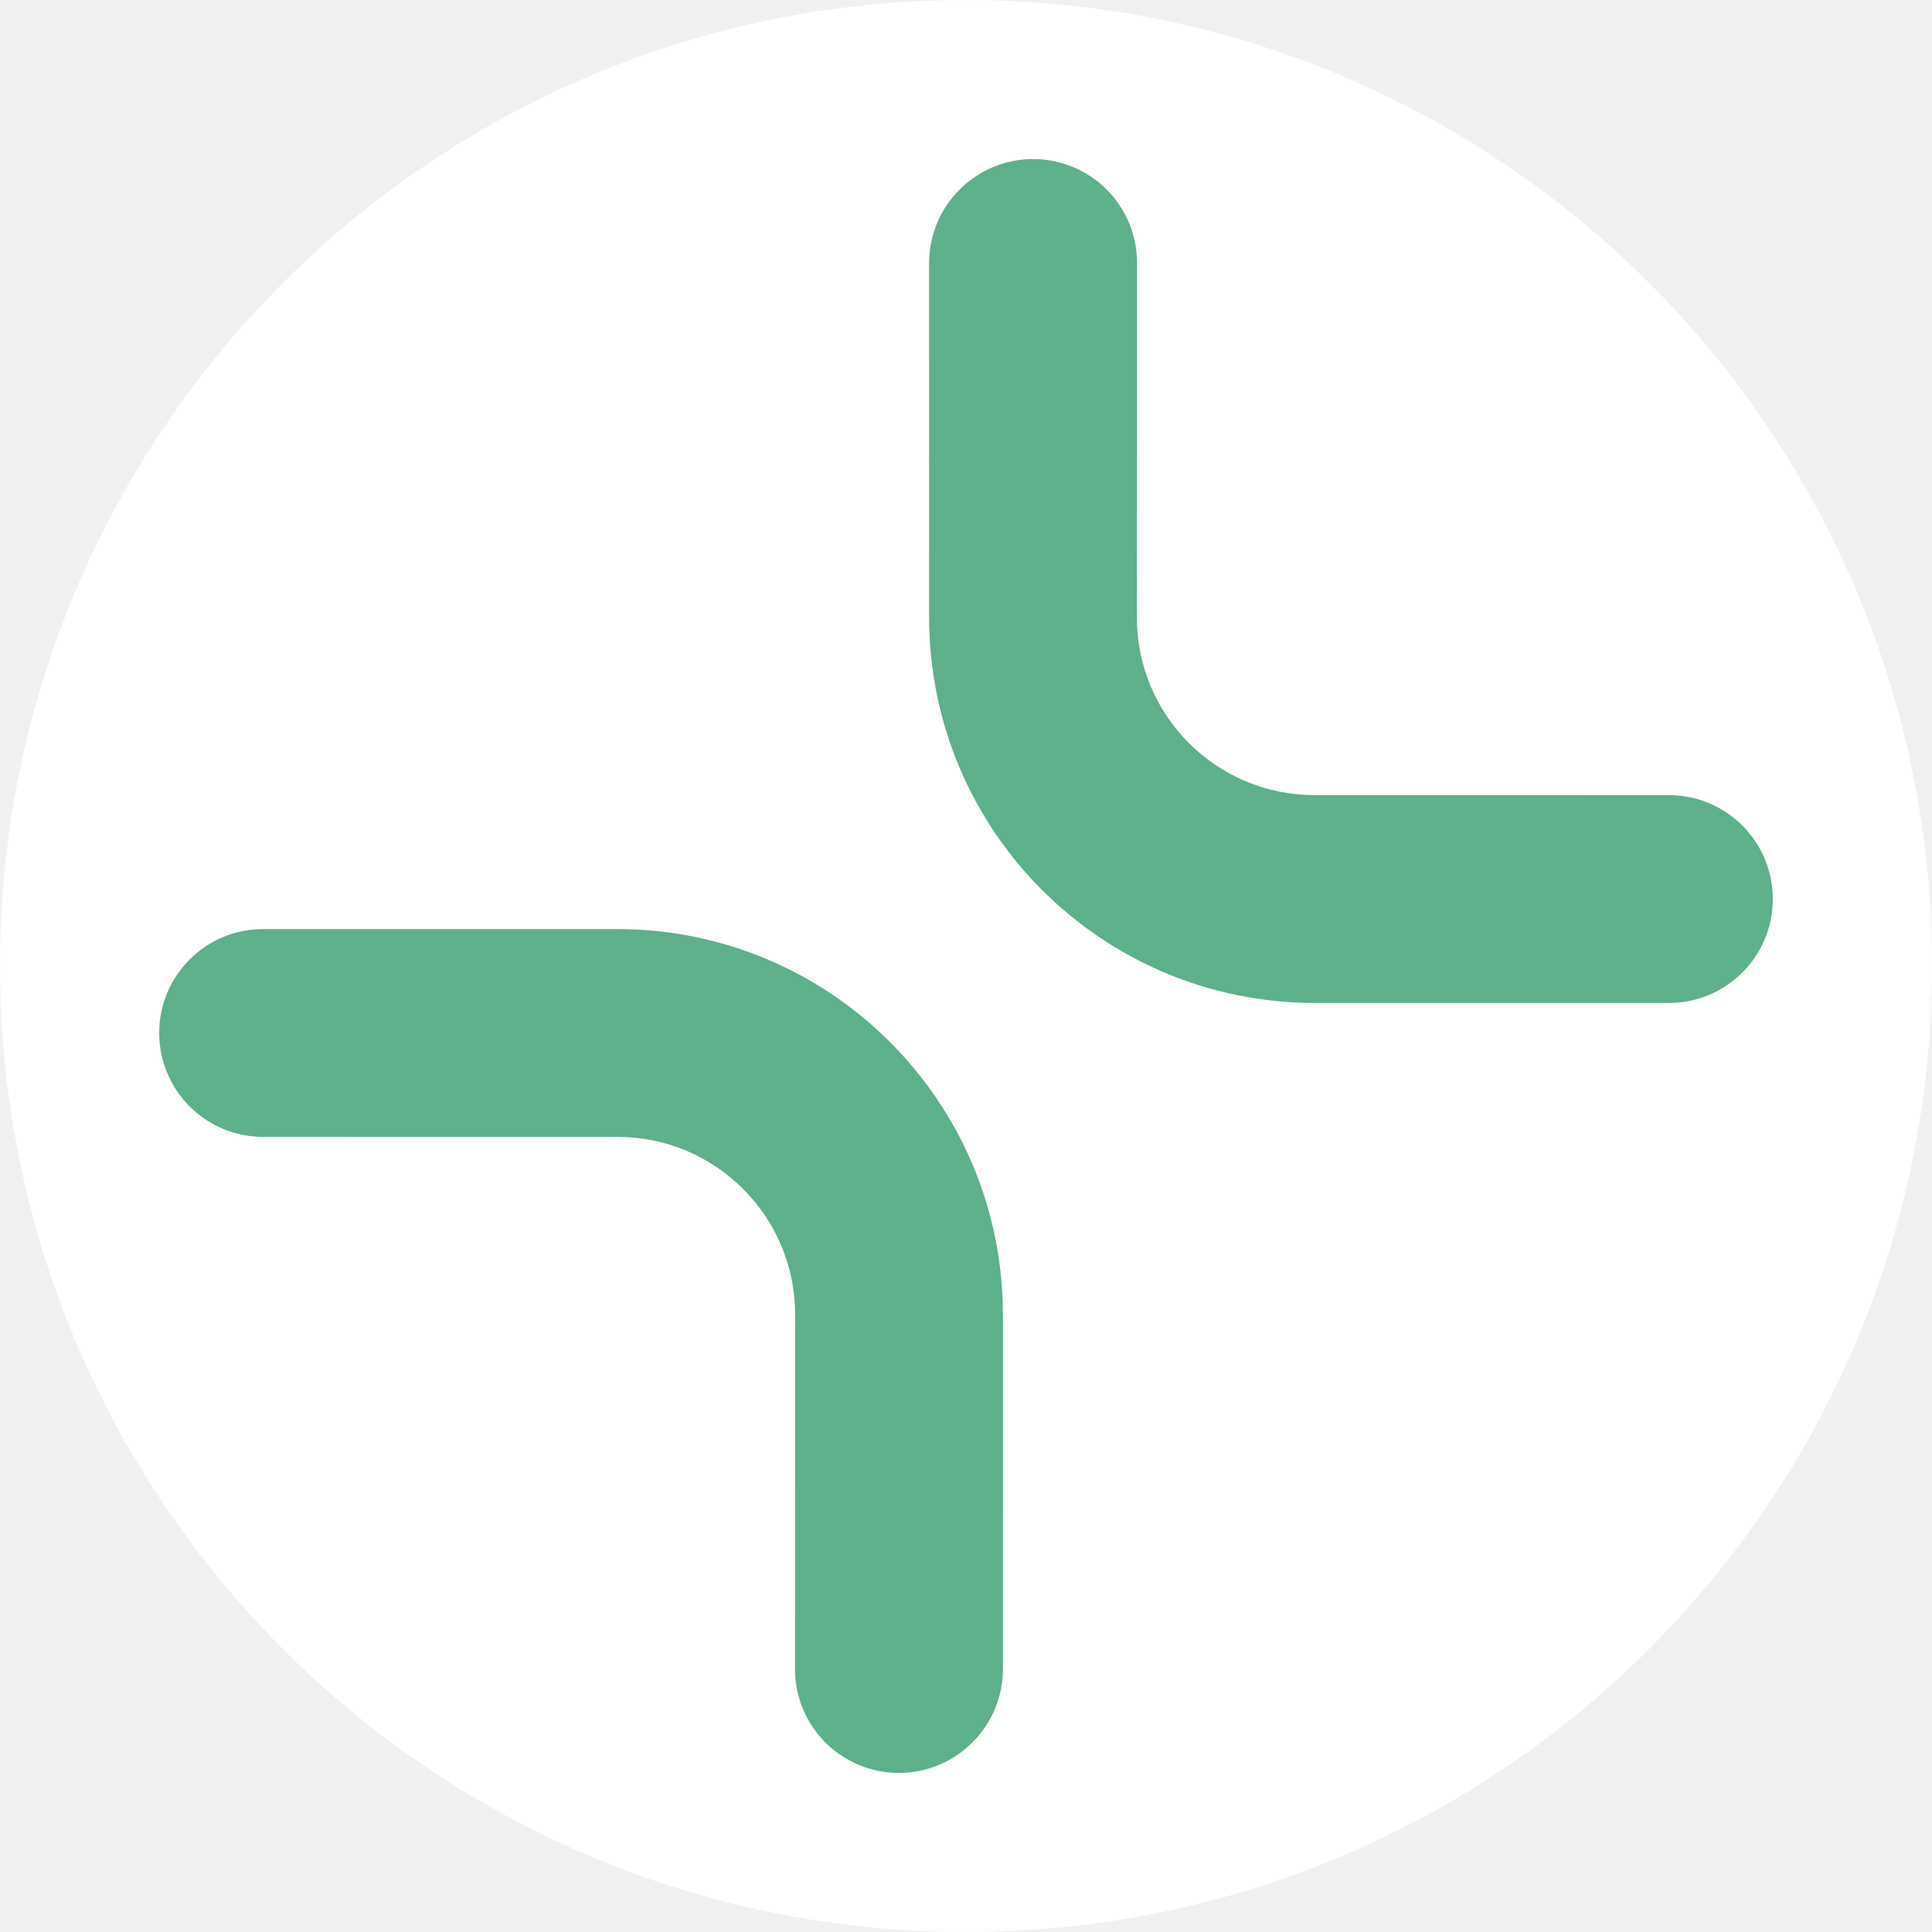
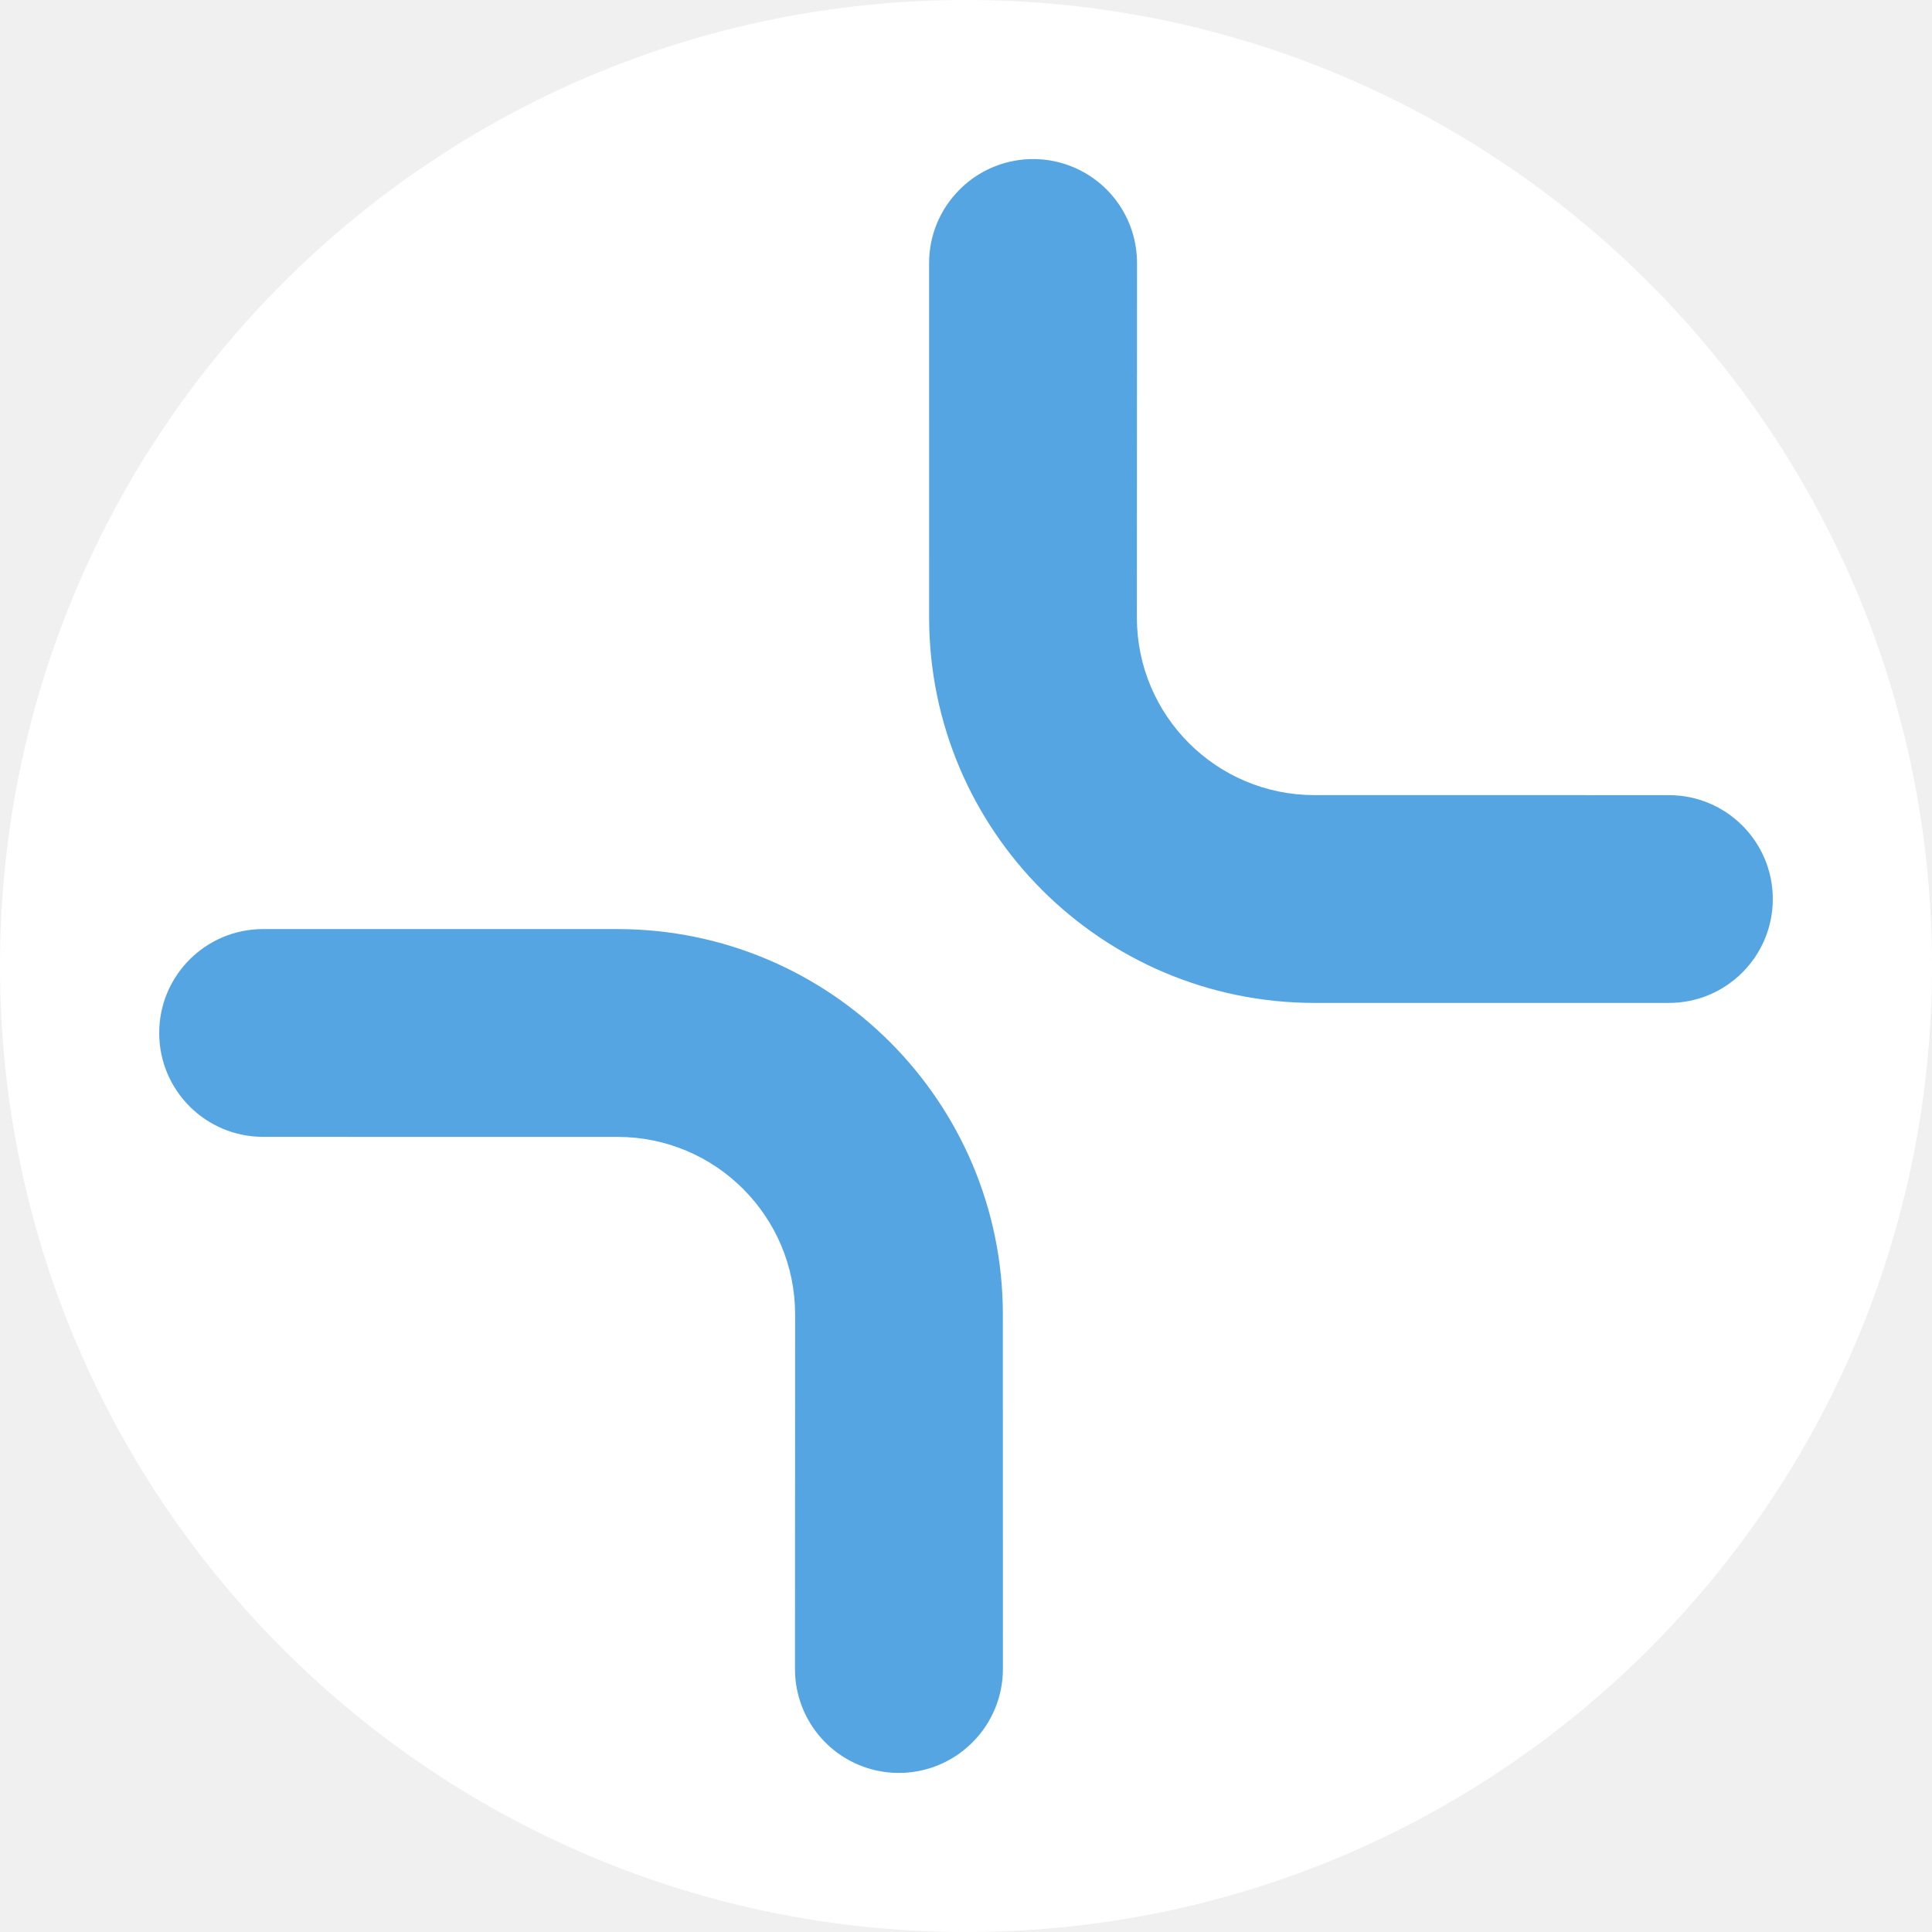
<svg xmlns="http://www.w3.org/2000/svg" id="reduce_btn" width="41.776" height="41.776" viewBox="0 0 41.776 41.776">
  <path id="Path_73" data-name="Path 73" d="M41.776,20.888A20.888,20.888,0,1,1,20.888,0,20.888,20.888,0,0,1,41.776,20.888" transform="translate(0 0)" fill="#fff" />
-   <path id="Path_74" data-name="Path 74" d="M2.246,23.939A2.246,2.246,0,0,1,.658,20.1L6.08,14.682a3.84,3.84,0,0,0,0-5.424L.658,3.835A2.246,2.246,0,0,1,3.835.658L9.257,6.08a8.338,8.338,0,0,1,0,11.778L3.835,23.281A2.239,2.239,0,0,1,2.246,23.939Z" transform="translate(39.264 19.44) rotate(135)" fill="#5cb08a" />
-   <path id="Path_74-2" data-name="Path 74" d="M2.246,23.939A2.246,2.246,0,0,1,.658,20.1L6.08,14.682a3.84,3.84,0,0,0,0-5.424L.658,3.835A2.246,2.246,0,0,1,3.835.658L9.257,6.08a8.338,8.338,0,0,1,0,11.778L3.835,23.281A2.239,2.239,0,0,1,2.246,23.939Z" transform="translate(2.512 22.336) rotate(-45)" fill="#5cb08a" />
+   <path id="Path_74" data-name="Path 74" d="M2.246,23.939A2.246,2.246,0,0,1,.658,20.1L6.08,14.682a3.84,3.84,0,0,0,0-5.424L.658,3.835A2.246,2.246,0,0,1,3.835.658L9.257,6.08a8.338,8.338,0,0,1,0,11.778L3.835,23.281A2.239,2.239,0,0,1,2.246,23.939Z" transform="translate(39.264 19.44) rotate(135)" fill="#55a5e2" />
+   <path id="Path_74-2" data-name="Path 74" d="M2.246,23.939A2.246,2.246,0,0,1,.658,20.1L6.08,14.682a3.84,3.84,0,0,0,0-5.424L.658,3.835A2.246,2.246,0,0,1,3.835.658L9.257,6.08a8.338,8.338,0,0,1,0,11.778L3.835,23.281A2.239,2.239,0,0,1,2.246,23.939Z" transform="translate(2.512 22.336) rotate(-45)" fill="#55a5e2" />
</svg>
